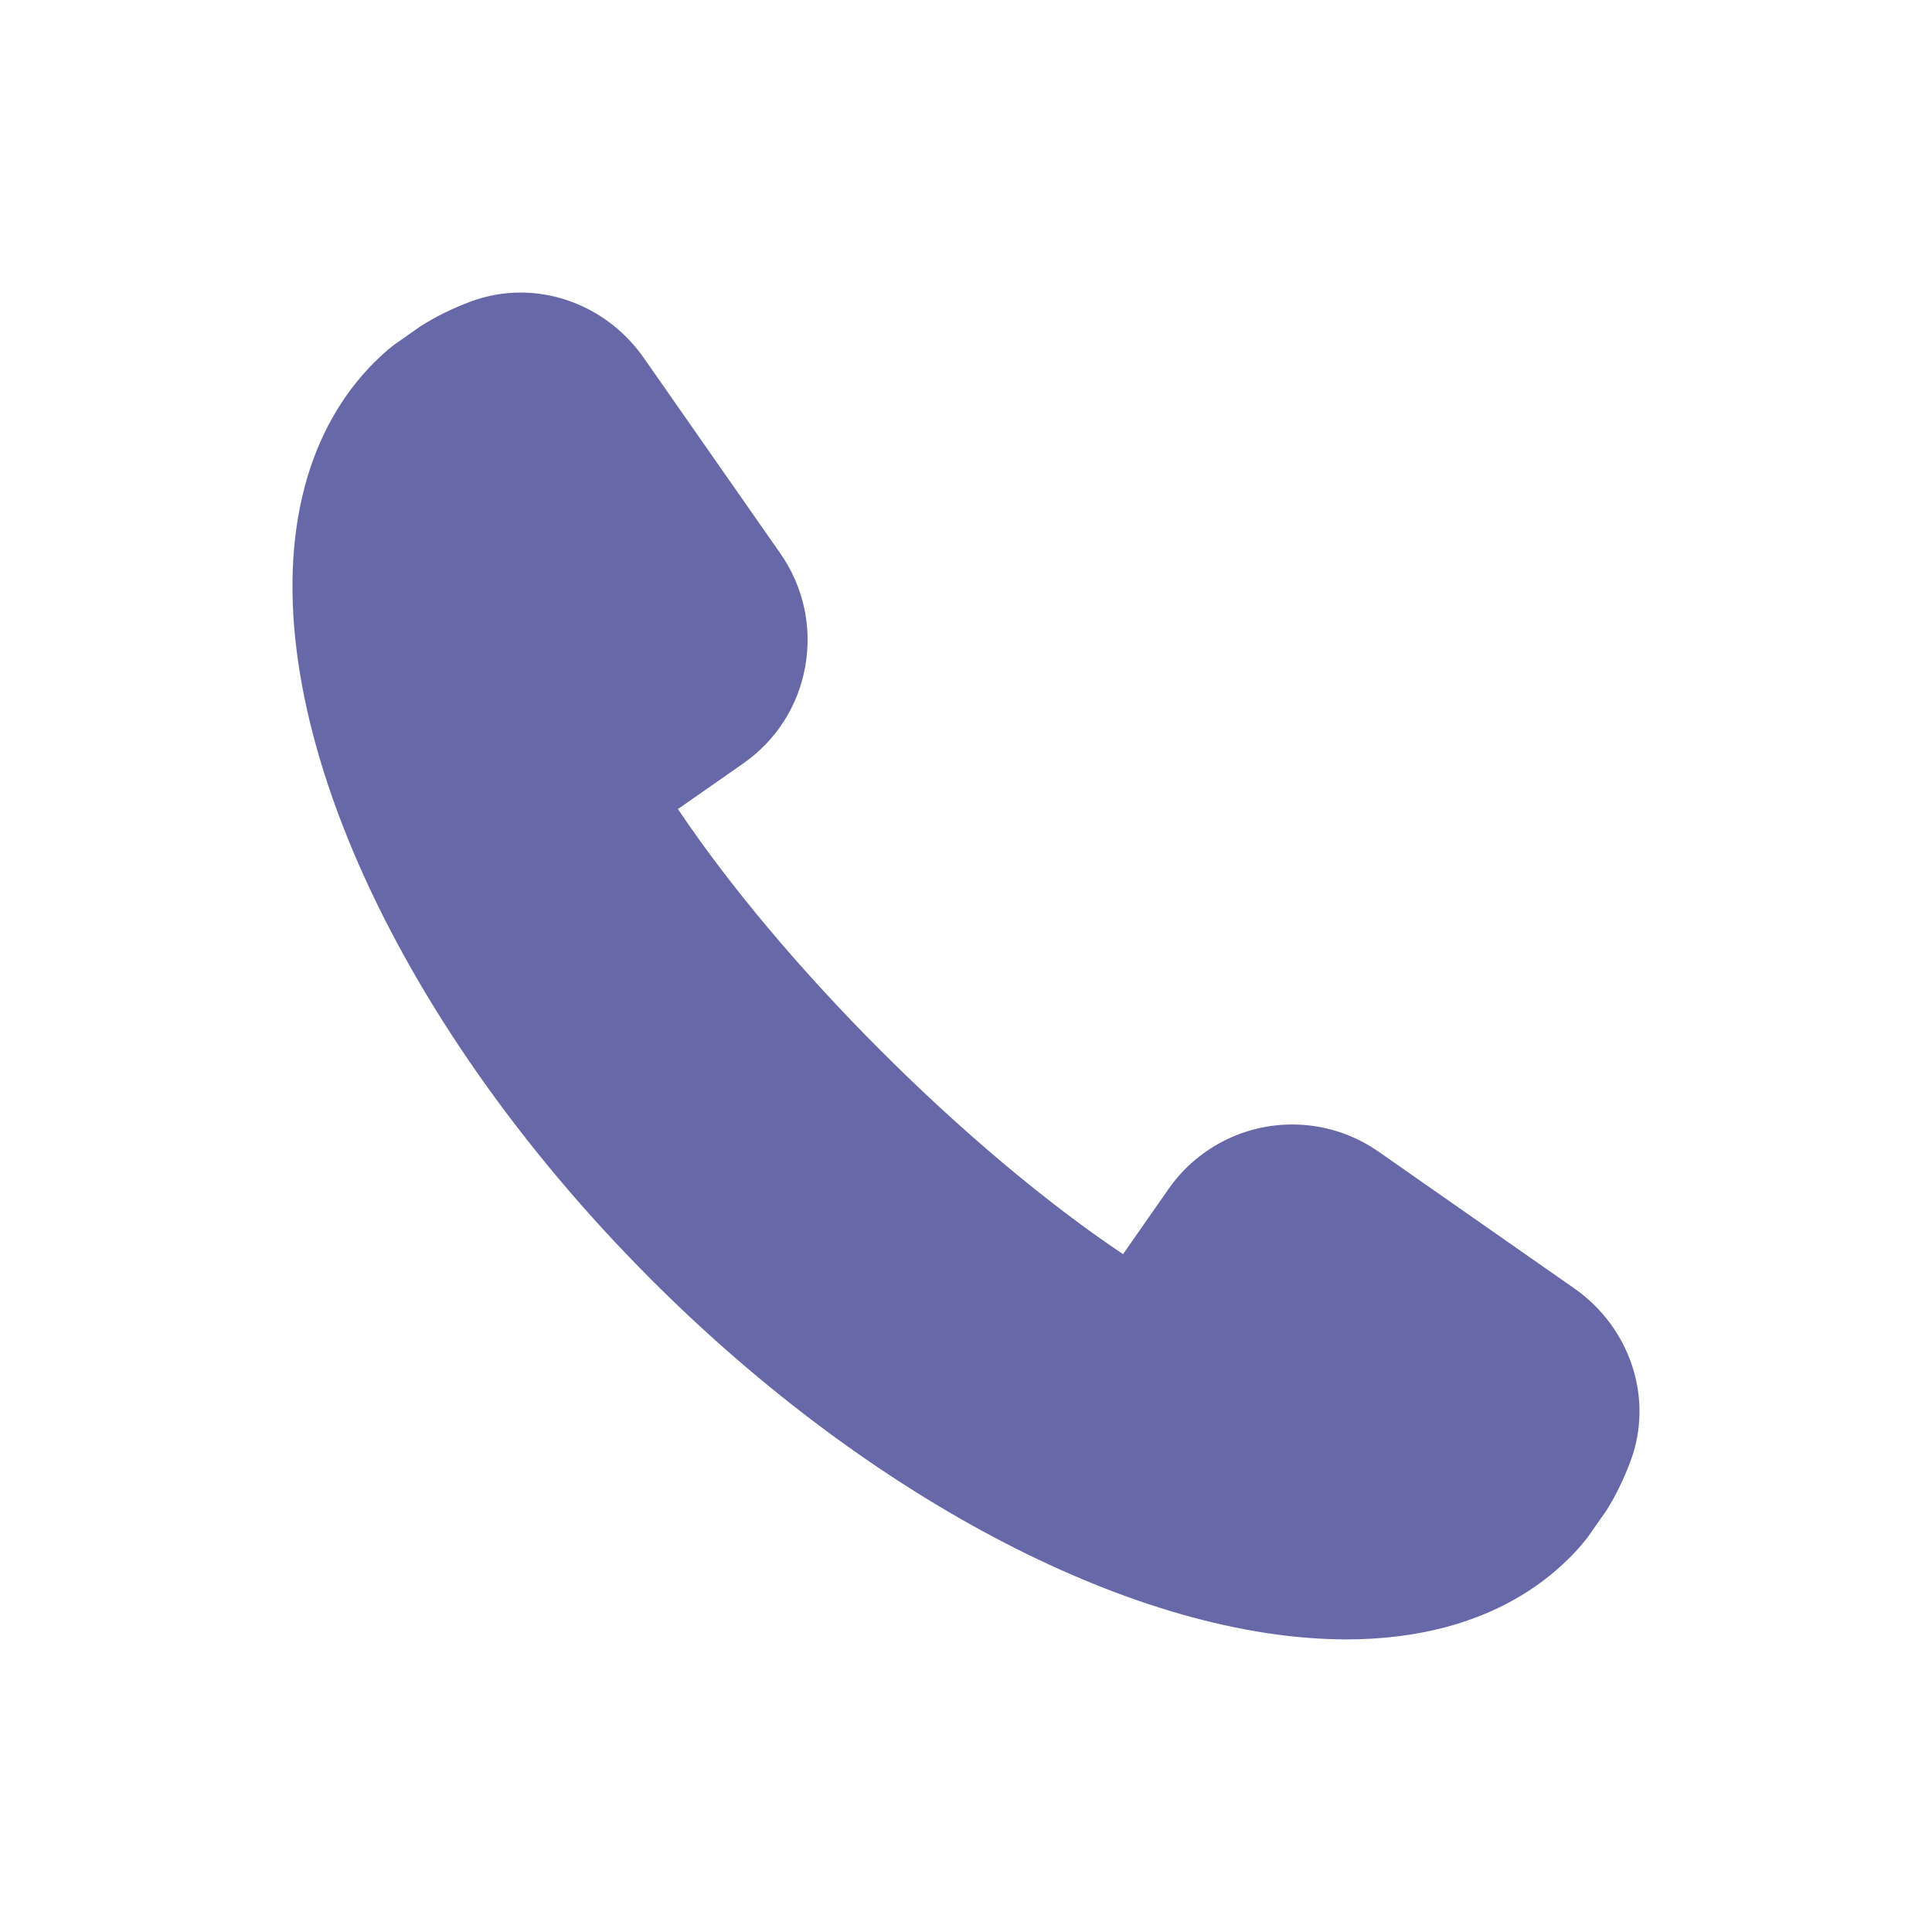
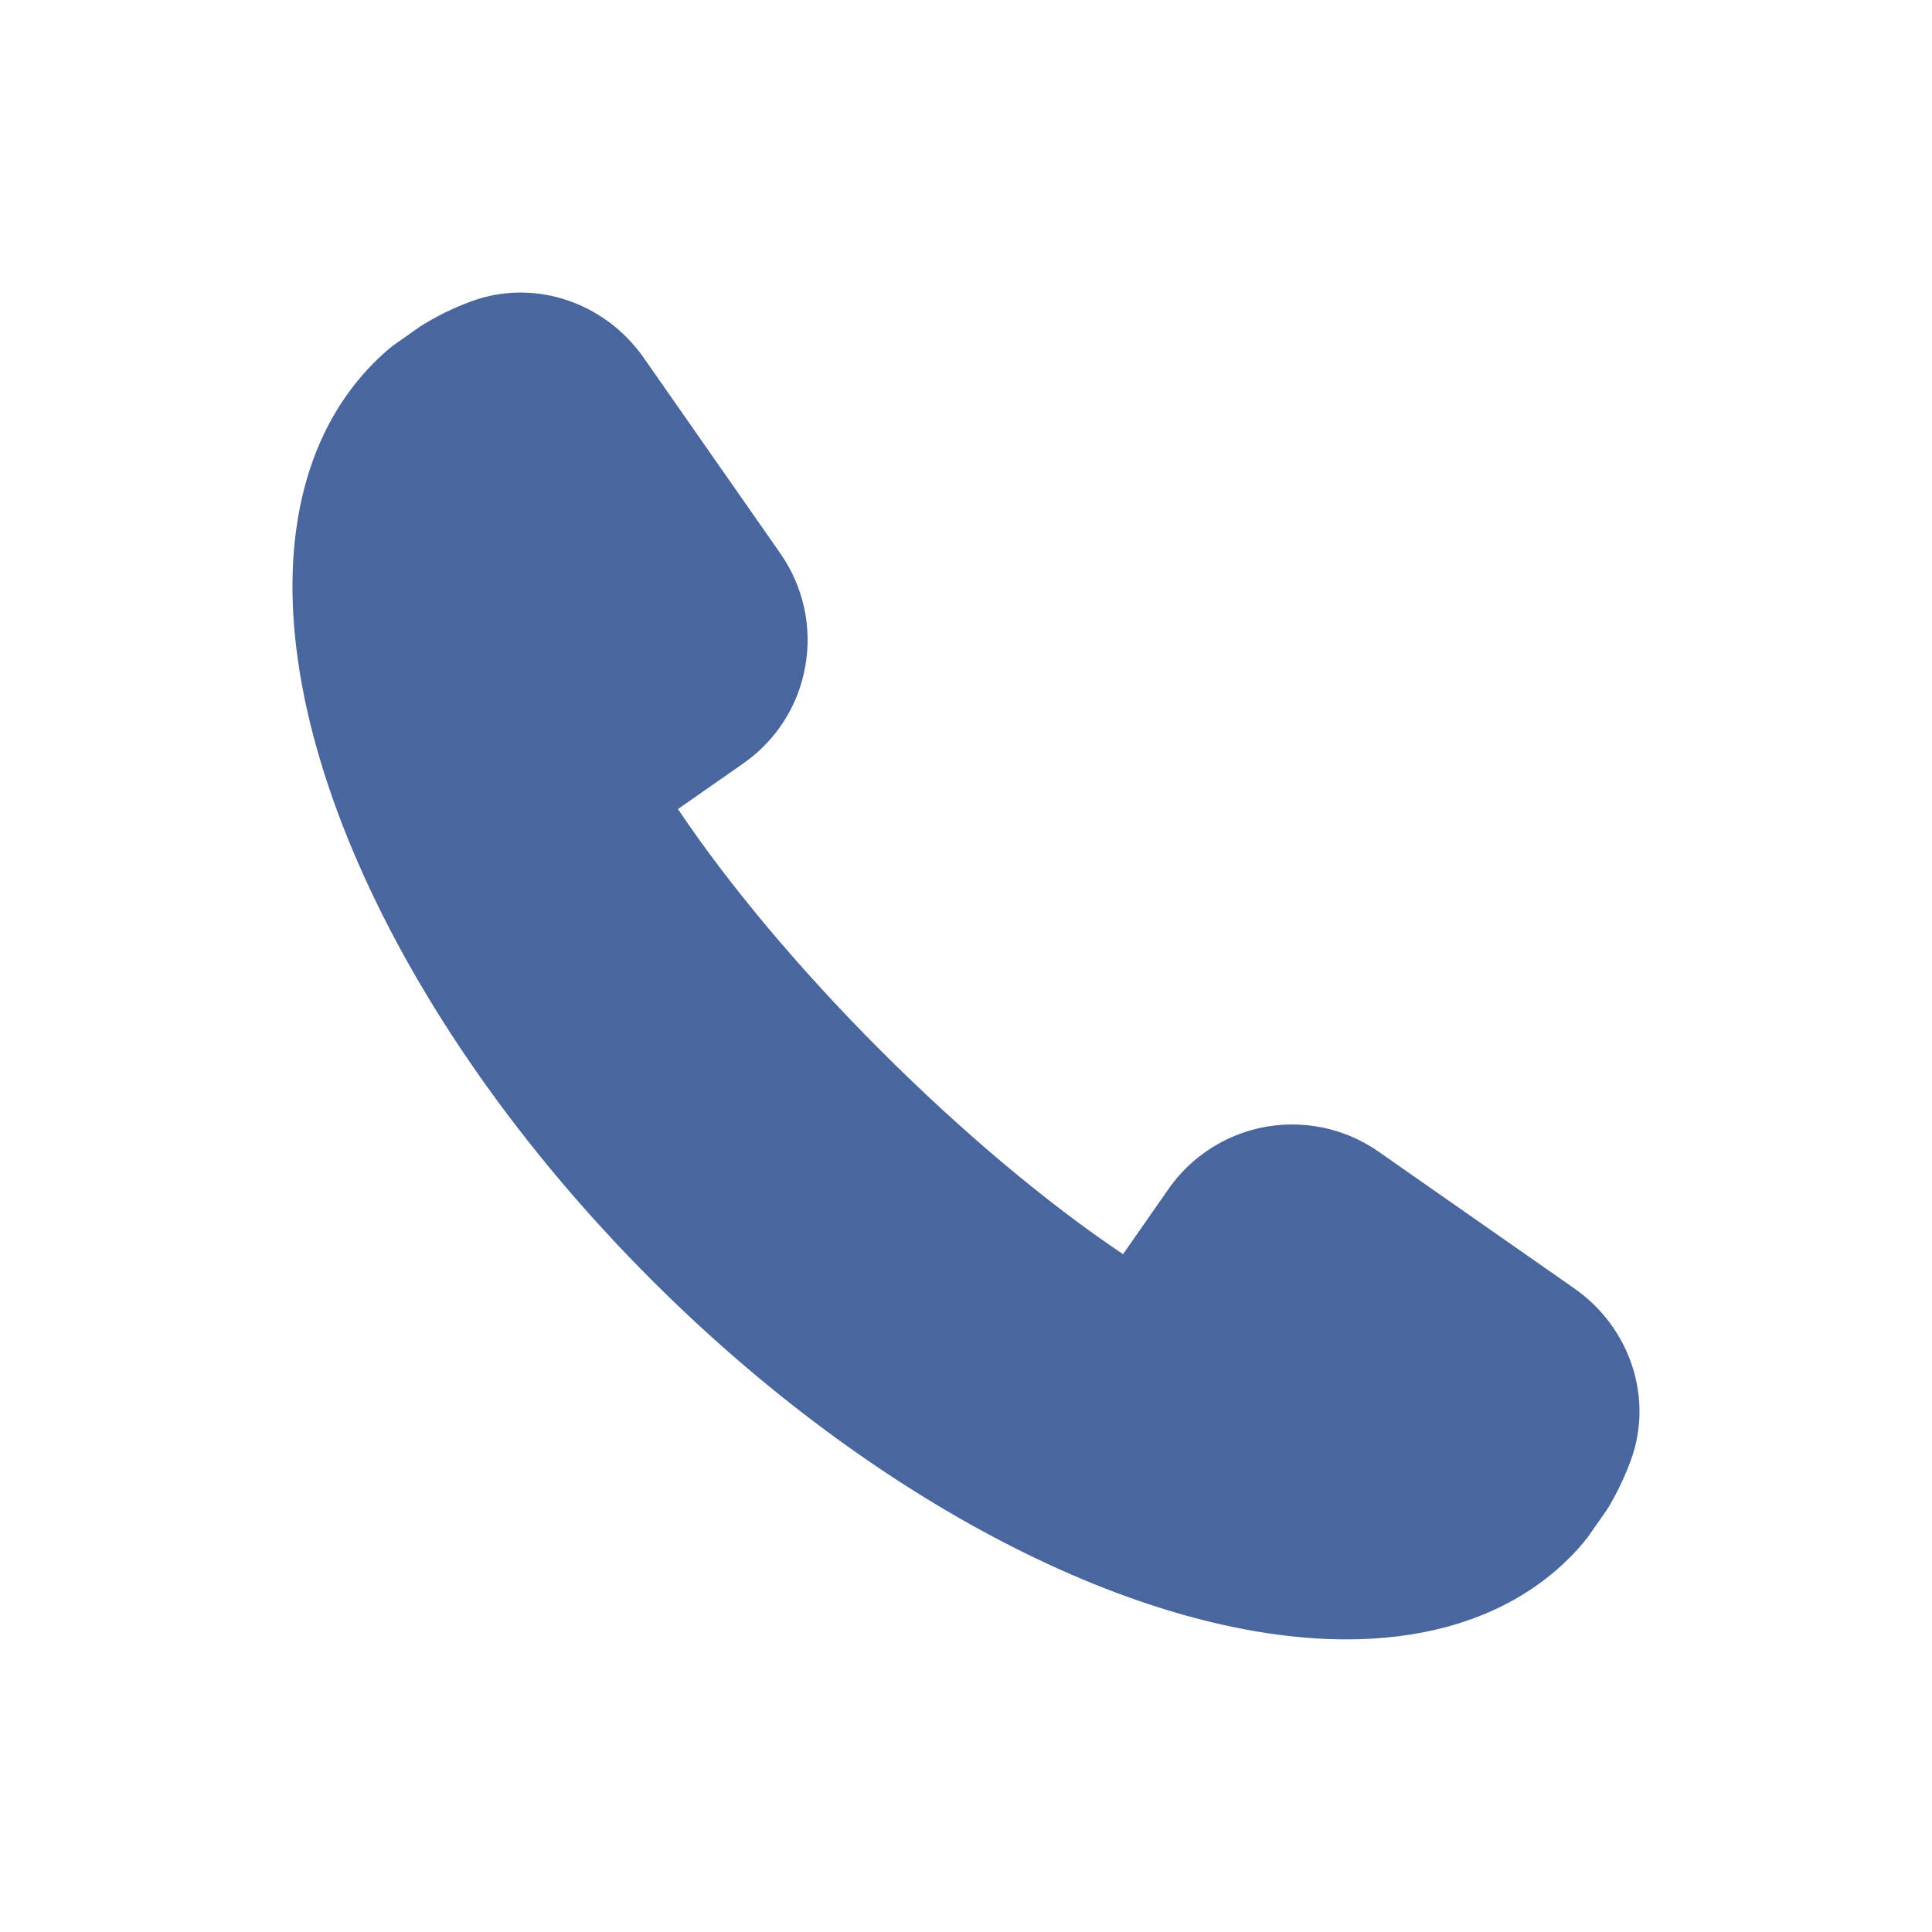
- <svg xmlns="http://www.w3.org/2000/svg" enable-background="new 0 0 64 64" fill="#6768A7" height="64px" version="1.1" viewBox="0 0 64 64" width="64px" xml:space="preserve">
+ <svg xmlns="http://www.w3.org/2000/svg" enable-background="new 0 0 64 64" fill="rgb(74 102 158)" height="64px" version="1.1" viewBox="0 0 64 64" width="64px" xml:space="preserve">
  <g id="_x31_-Call" />
  <g id="_x32_-24_Hours_Call" />
  <g id="_x33_-Sending_Call" />
  <g id="_x34_-Incoming_Call" />
  <g id="_x35_-Talk_On_Phone" />
  <g id="_x36_-Block_Call" />
  <g id="_x37_-Hold_Call" />
  <g id="_x38_-Mute_Call" />
  <g id="_x39_-Phone_Book" />
  <g id="_x31_0-Add_Contact" />
  <g id="_x31_1-Delete_Contact" />
  <g id="_x31_2-Mail" />
  <g id="_x31_3-Message_Read" />
  <g id="_x31_4-Email" />
  <g id="_x31_5-Send_Mail" />
  <g id="_x31_6-Important_Mail" />
  <g id="_x31_7-Mail_Chain" />
  <g id="_x31_8-Messaging" />
  <g id="_x31_9-Sending" />
  <g id="_x32_0-Chat" />
  <g id="_x32_1-Mail_Attachment" />
  <g id="_x32_2-Mobile_Link" />
  <g id="_x32_3-Smartphone" />
  <g id="_x32_4-Social_Media" />
  <g id="_x32_5-Support" />
  <g id="_x32_6-Links" />
  <g id="_x32_7-Phone">
    <path d="M52.148,42.678l-6.479-4.526c-0.847-0.591-1.837-0.902-2.864-0.902   c-1.633,0-3.166,0.801-4.099,2.141l-1.504,2.155   c-2.521-1.69-5.333-4.051-8.014-6.731c-2.681-2.681-5.041-5.493-6.73-8.014   l2.154-1.504c1.098-0.765,1.832-1.91,2.064-3.225   c0.232-1.313-0.061-2.641-0.826-3.739l-4.525-6.479   C20.378,10.5,18.851,9.691,17.24,9.691c-0.559,0-1.106,0.099-1.628,0.291   c-0.592,0.219-1.144,0.487-1.685,0.827l-0.895,0.63   c-0.224,0.174-0.432,0.364-0.631,0.563c-1.091,1.091-1.866,2.472-2.303,4.104   c-1.865,6.99,2.755,17.561,11.495,26.301   c7.34,7.34,16.158,11.899,23.012,11.9h0c1.174,0,2.28-0.137,3.289-0.406   c1.633-0.437,3.014-1.211,4.105-2.303c0.198-0.198,0.388-0.406,0.591-0.669   l0.63-0.899c0.308-0.492,0.576-1.044,0.798-1.641   C54.782,46.33,54.012,43.98,52.148,42.678z" />
  </g>
  <g id="_x32_8-Phone-2" />
  <g id="_x32_9-Map" />
  <g id="_x33_0-Location" />
  <g id="_x33_1-Write" />
  <g id="_x33_2-World" />
  <g id="_x33_3-Home" />
  <g id="_x33_4-Calendar" />
  <g id="_x33_5-Website" />
  <g id="_x33_6-Info" />
  <g id="_x33_7-Bull_Horn" />
  <g id="_x33_8-Profile" />
  <g id="_x33_9-Quote__x26__Answer" />
  <g id="_x34_0-Notification" />
  <g id="_x34_1-Share" />
  <g id="_x34_2-Time" />
</svg>
